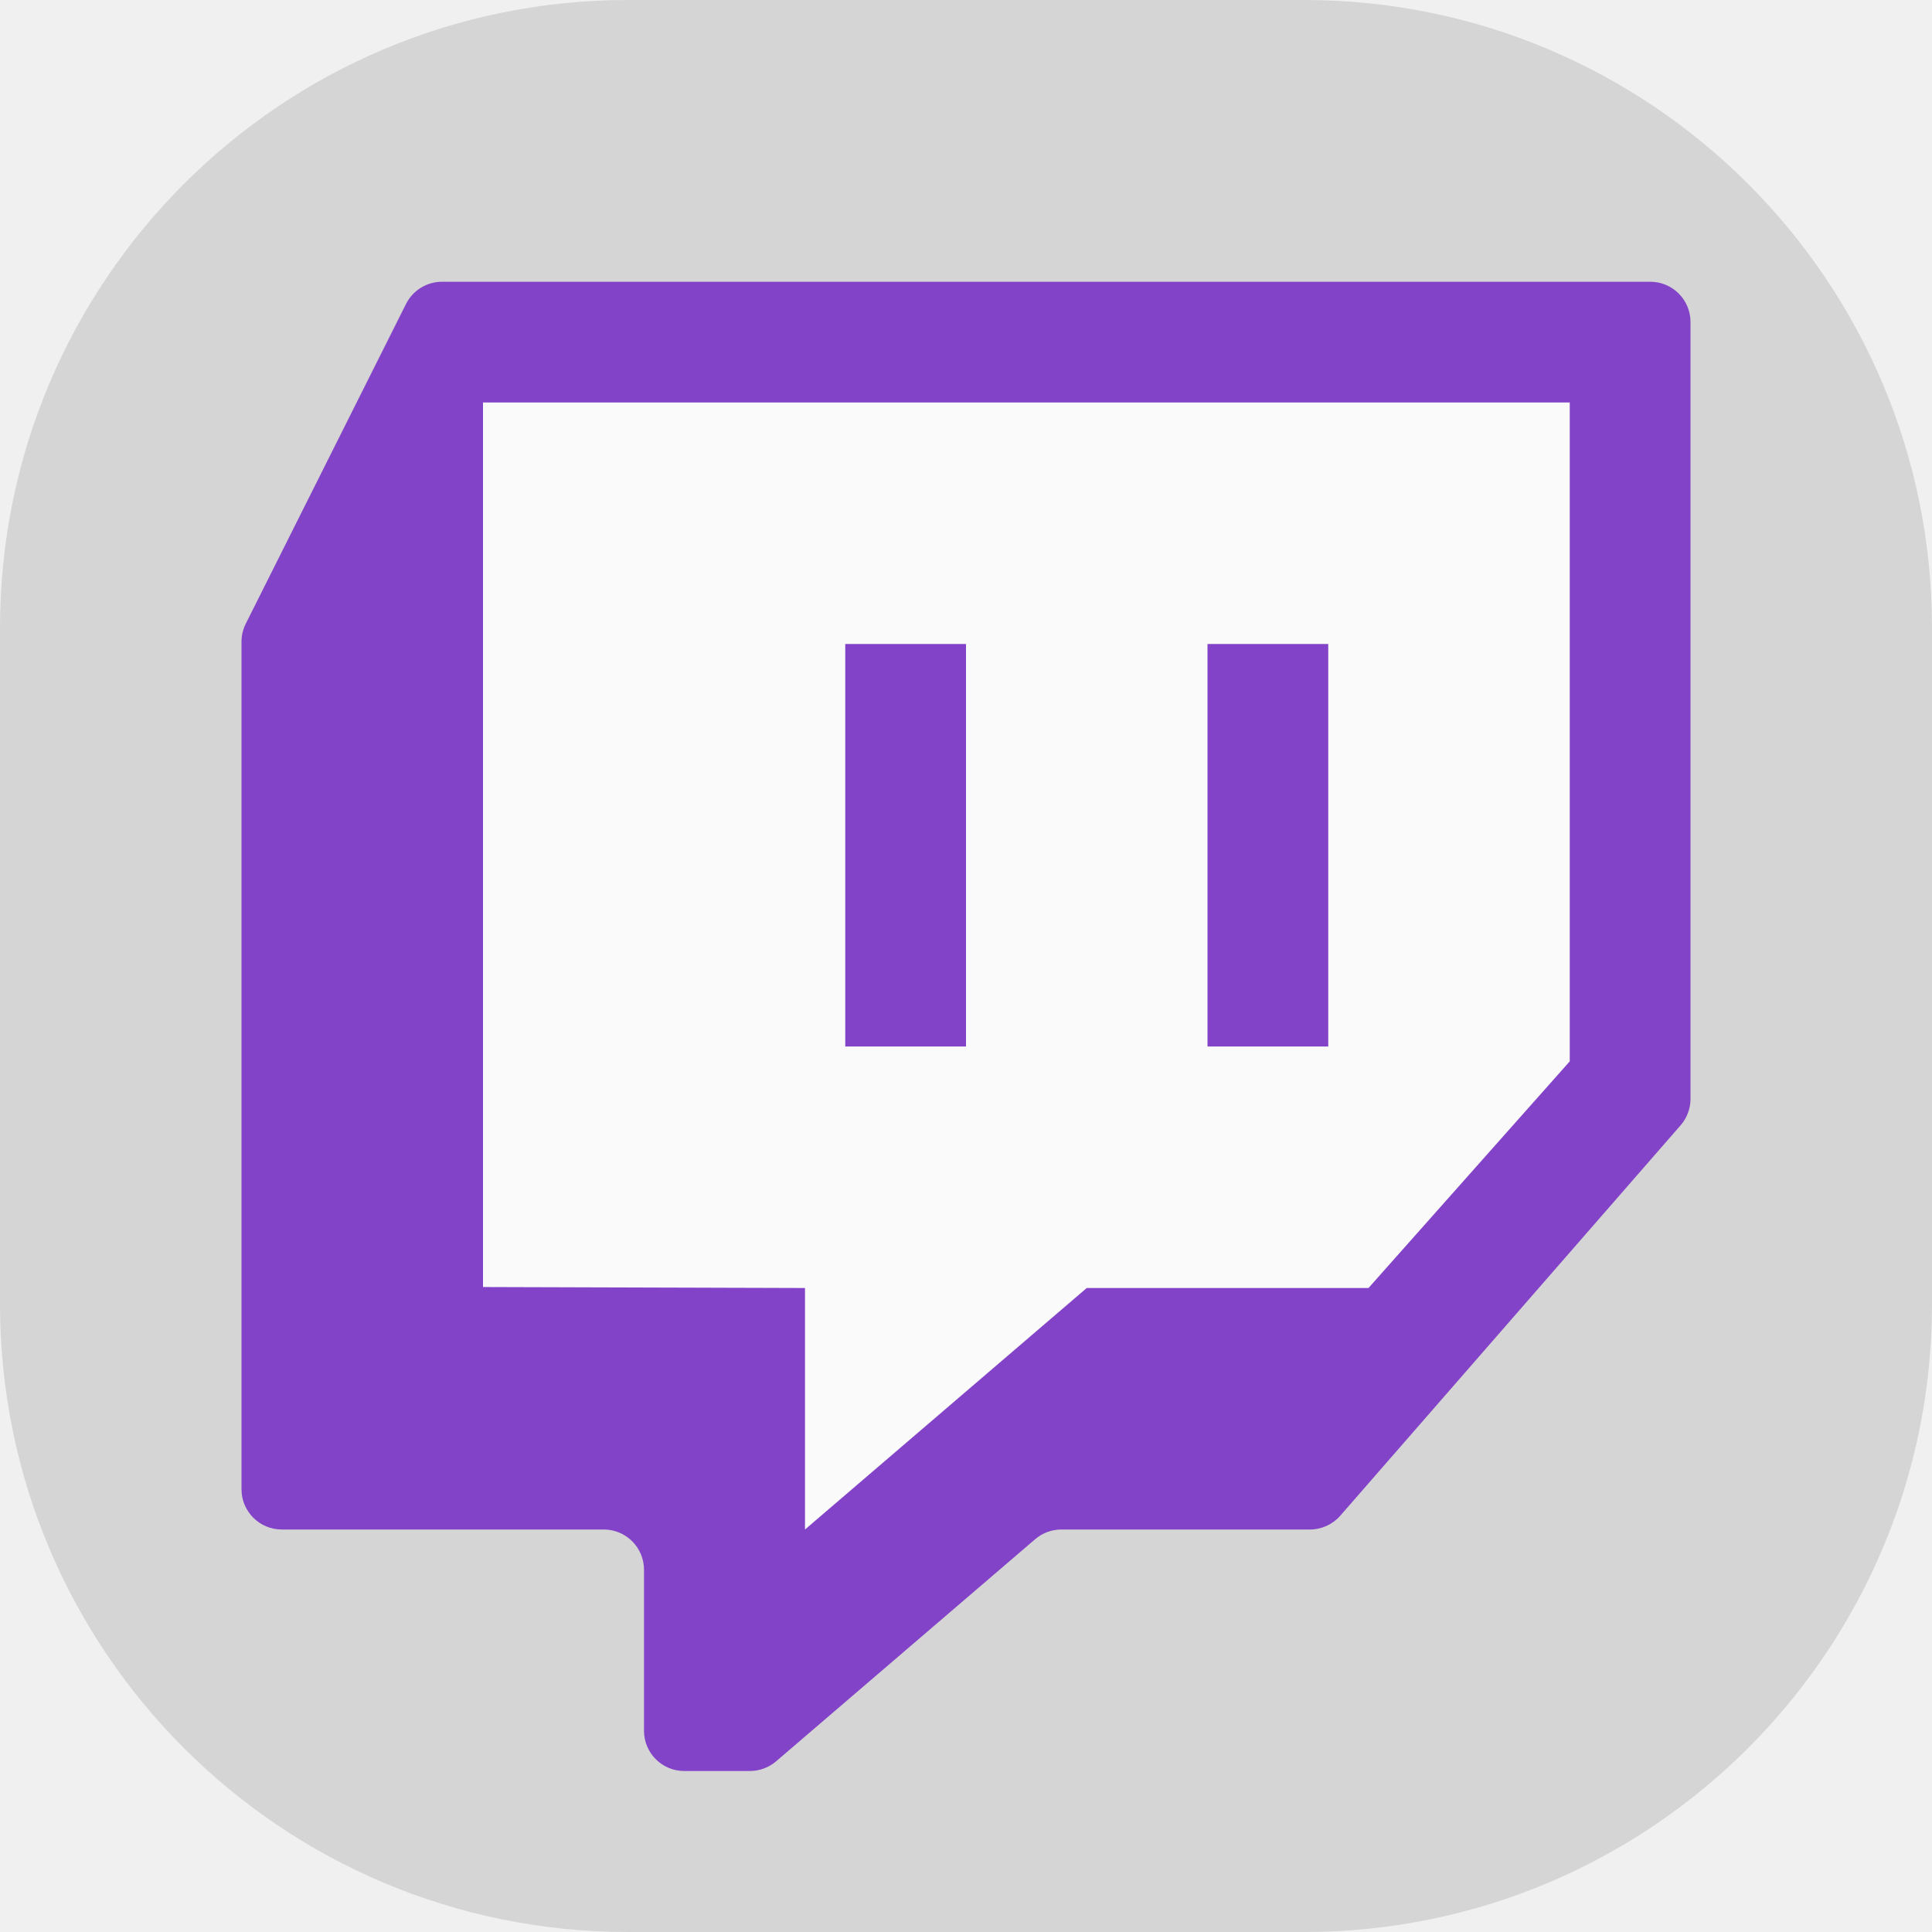
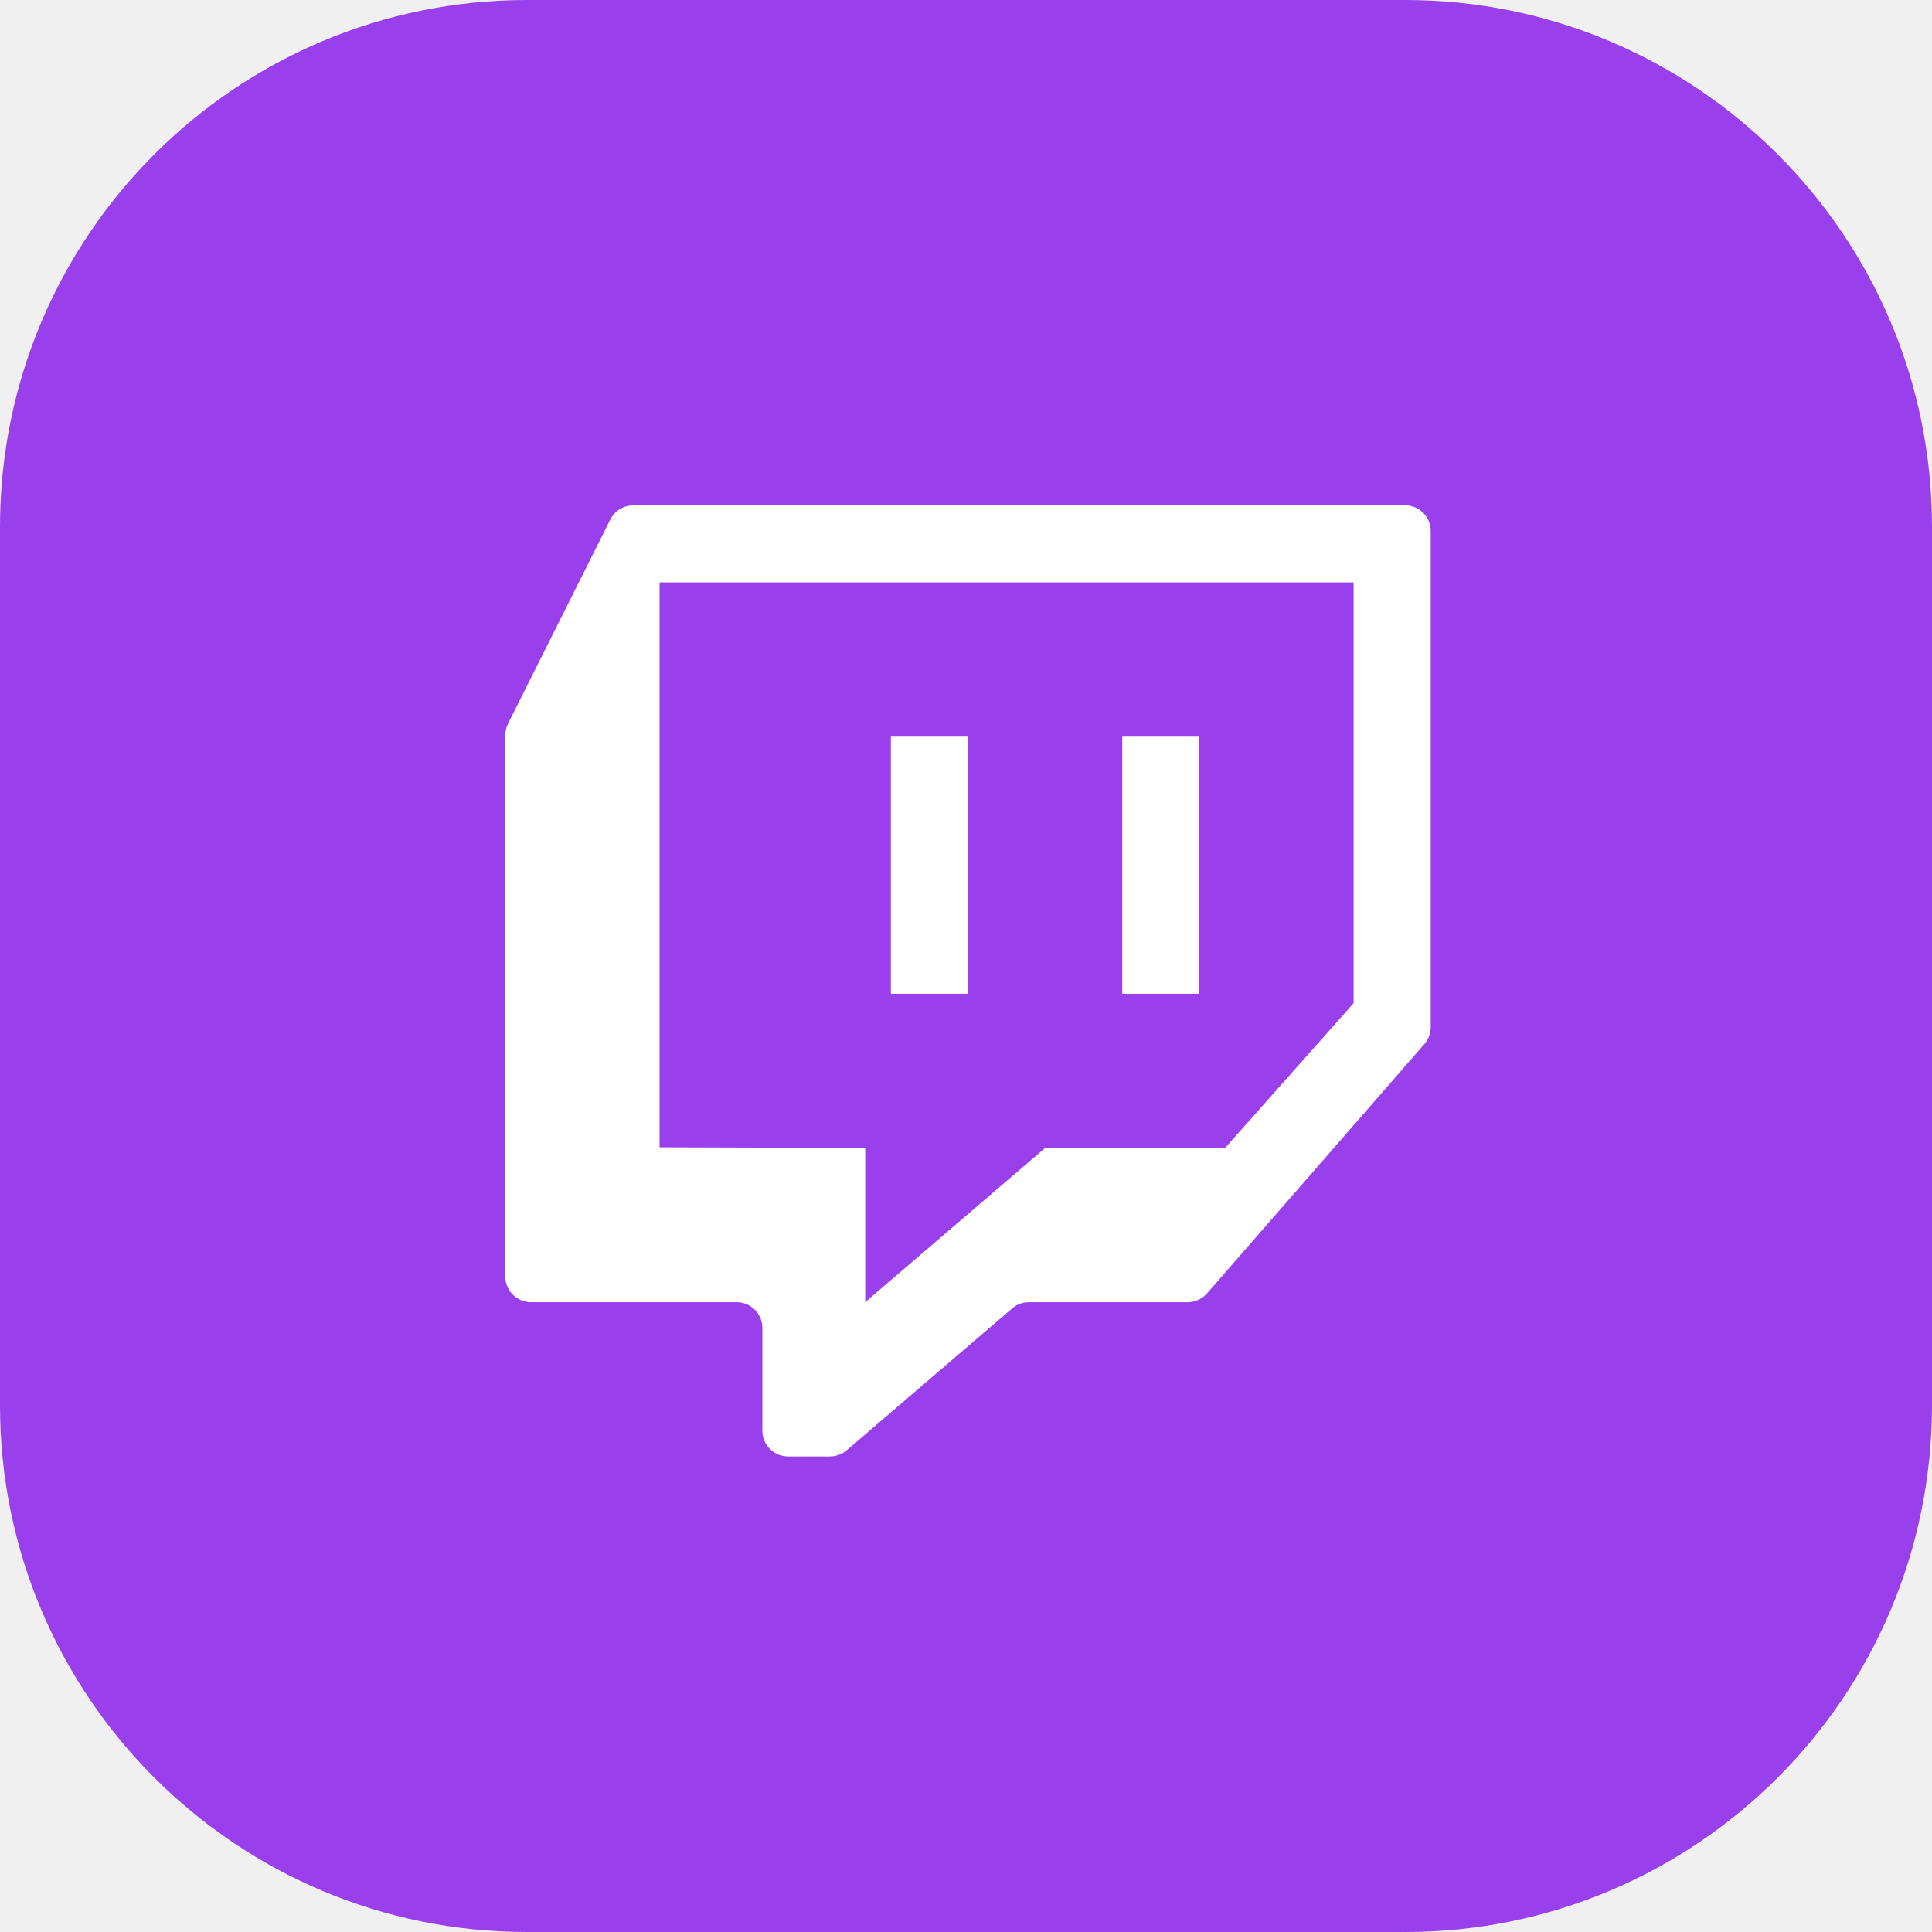
- <svg xmlns="http://www.w3.org/2000/svg" viewBox="0 0 240 240" width="240px" height="240px">
-   <g id="surface45873041">
-     <path style=" stroke:none;fill-rule:nonzero;fill:rgb(83.529%,83.529%,83.529%);fill-opacity:1;" d="M 78 240 C 34.922 240 0 205.078 0 162 L 0 78 C 0 34.922 34.922 0 78 0 L 162 0 C 205.078 0 240 34.922 240 78 L 240 162 C 240 205.078 205.078 240 162 240 Z M 78 240 " />
-     <path style=" stroke:none;fill-rule:nonzero;fill:rgb(51.373%,26.275%,78.431%);fill-opacity:1;" d="M 208.77 139.789 L 166.496 188.285 C 165.543 189.375 164.168 190 162.727 190 L 131.852 190 C 130.656 190 129.5 190.426 128.594 191.203 L 96.406 218.801 C 95.5 219.574 94.344 220 93.148 220 L 85 220 C 82.238 220 80 217.762 80 215 L 80 195 C 80 192.238 77.762 190 75 190 L 35 190 C 32.238 190 30 187.762 30 185 L 30 79.715 C 30 78.934 30.18 78.172 30.531 77.477 L 50.434 37.762 C 51.285 36.07 53.016 35 54.906 35 L 205 35 C 207.762 35 210 37.238 210 40 L 210 136.504 C 210 137.715 209.566 138.879 208.77 139.789 Z M 208.77 139.789 " />
-     <path style=" stroke:none;fill-rule:nonzero;fill:rgb(98.039%,98.039%,98.039%);fill-opacity:1;" d="M 195 131.844 C 186.664 141.23 178.336 150.613 170 160 C 158.336 160 146.664 160 135 160 C 123.336 170 111.664 180 100 190 C 100 180 100 170 100 160 C 86.664 159.961 73.336 159.918 60 159.879 C 60 123.25 60 86.625 60 50 C 105 50 150 50 195 50 C 195 77.281 195 104.559 195 131.844 Z M 195 131.844 " />
-     <path style=" stroke:none;fill-rule:nonzero;fill:rgb(51.373%,26.275%,78.431%);fill-opacity:1;" d="M 105 80 L 120 80 L 120 130 L 105 130 Z M 105 80 " />
-     <path style=" stroke:none;fill-rule:nonzero;fill:rgb(51.373%,26.275%,78.431%);fill-opacity:1;" d="M 150 80 L 165 80 L 165 130 L 150 130 Z M 150 80 " />
-   </g>
+ <svg xmlns="http://www.w3.org/2000/svg" width="55" height="55" viewBox="0 0 55 55" fill="none">
+   <rect width="55" height="55" rx="15" fill="#993FEC" />
+   <path d="M40.55 29.722L34.362 36.82C34.223 36.979 34.022 37.071 33.811 37.071H29.292C29.117 37.071 28.948 37.133 28.815 37.247L24.104 41.286C23.971 41.399 23.802 41.462 23.627 41.462H22.434C22.03 41.462 21.703 41.134 21.703 40.73V37.803C21.703 37.398 21.375 37.071 20.971 37.071H15.116C14.712 37.071 14.385 36.743 14.385 36.339V20.929C14.385 20.815 14.411 20.703 14.462 20.602L17.375 14.789C17.5 14.541 17.753 14.385 18.03 14.385H39.998C40.402 14.385 40.73 14.712 40.73 15.117V29.241C40.73 29.418 40.666 29.588 40.55 29.722Z" fill="white" />
+   <path d="M38.535 28.558C37.316 29.932 36.096 31.305 34.877 32.679C33.169 32.679 31.461 32.679 29.754 32.679C28.047 34.143 26.338 35.606 24.631 37.07C24.631 35.606 24.631 34.143 24.631 32.679C22.679 32.673 20.729 32.667 18.777 32.661C18.777 27.3 18.777 21.94 18.777 16.579C25.363 16.579 31.949 16.579 38.535 16.579C38.535 20.572 38.535 24.565 38.535 28.558Z" fill="#993FEC" />
+   <path d="M25.361 20.971H27.556V28.29H25.361V20.971Z" fill="white" />
+   <path d="M31.948 20.971H34.143V28.29H31.948V20.971Z" fill="white" />
</svg>
